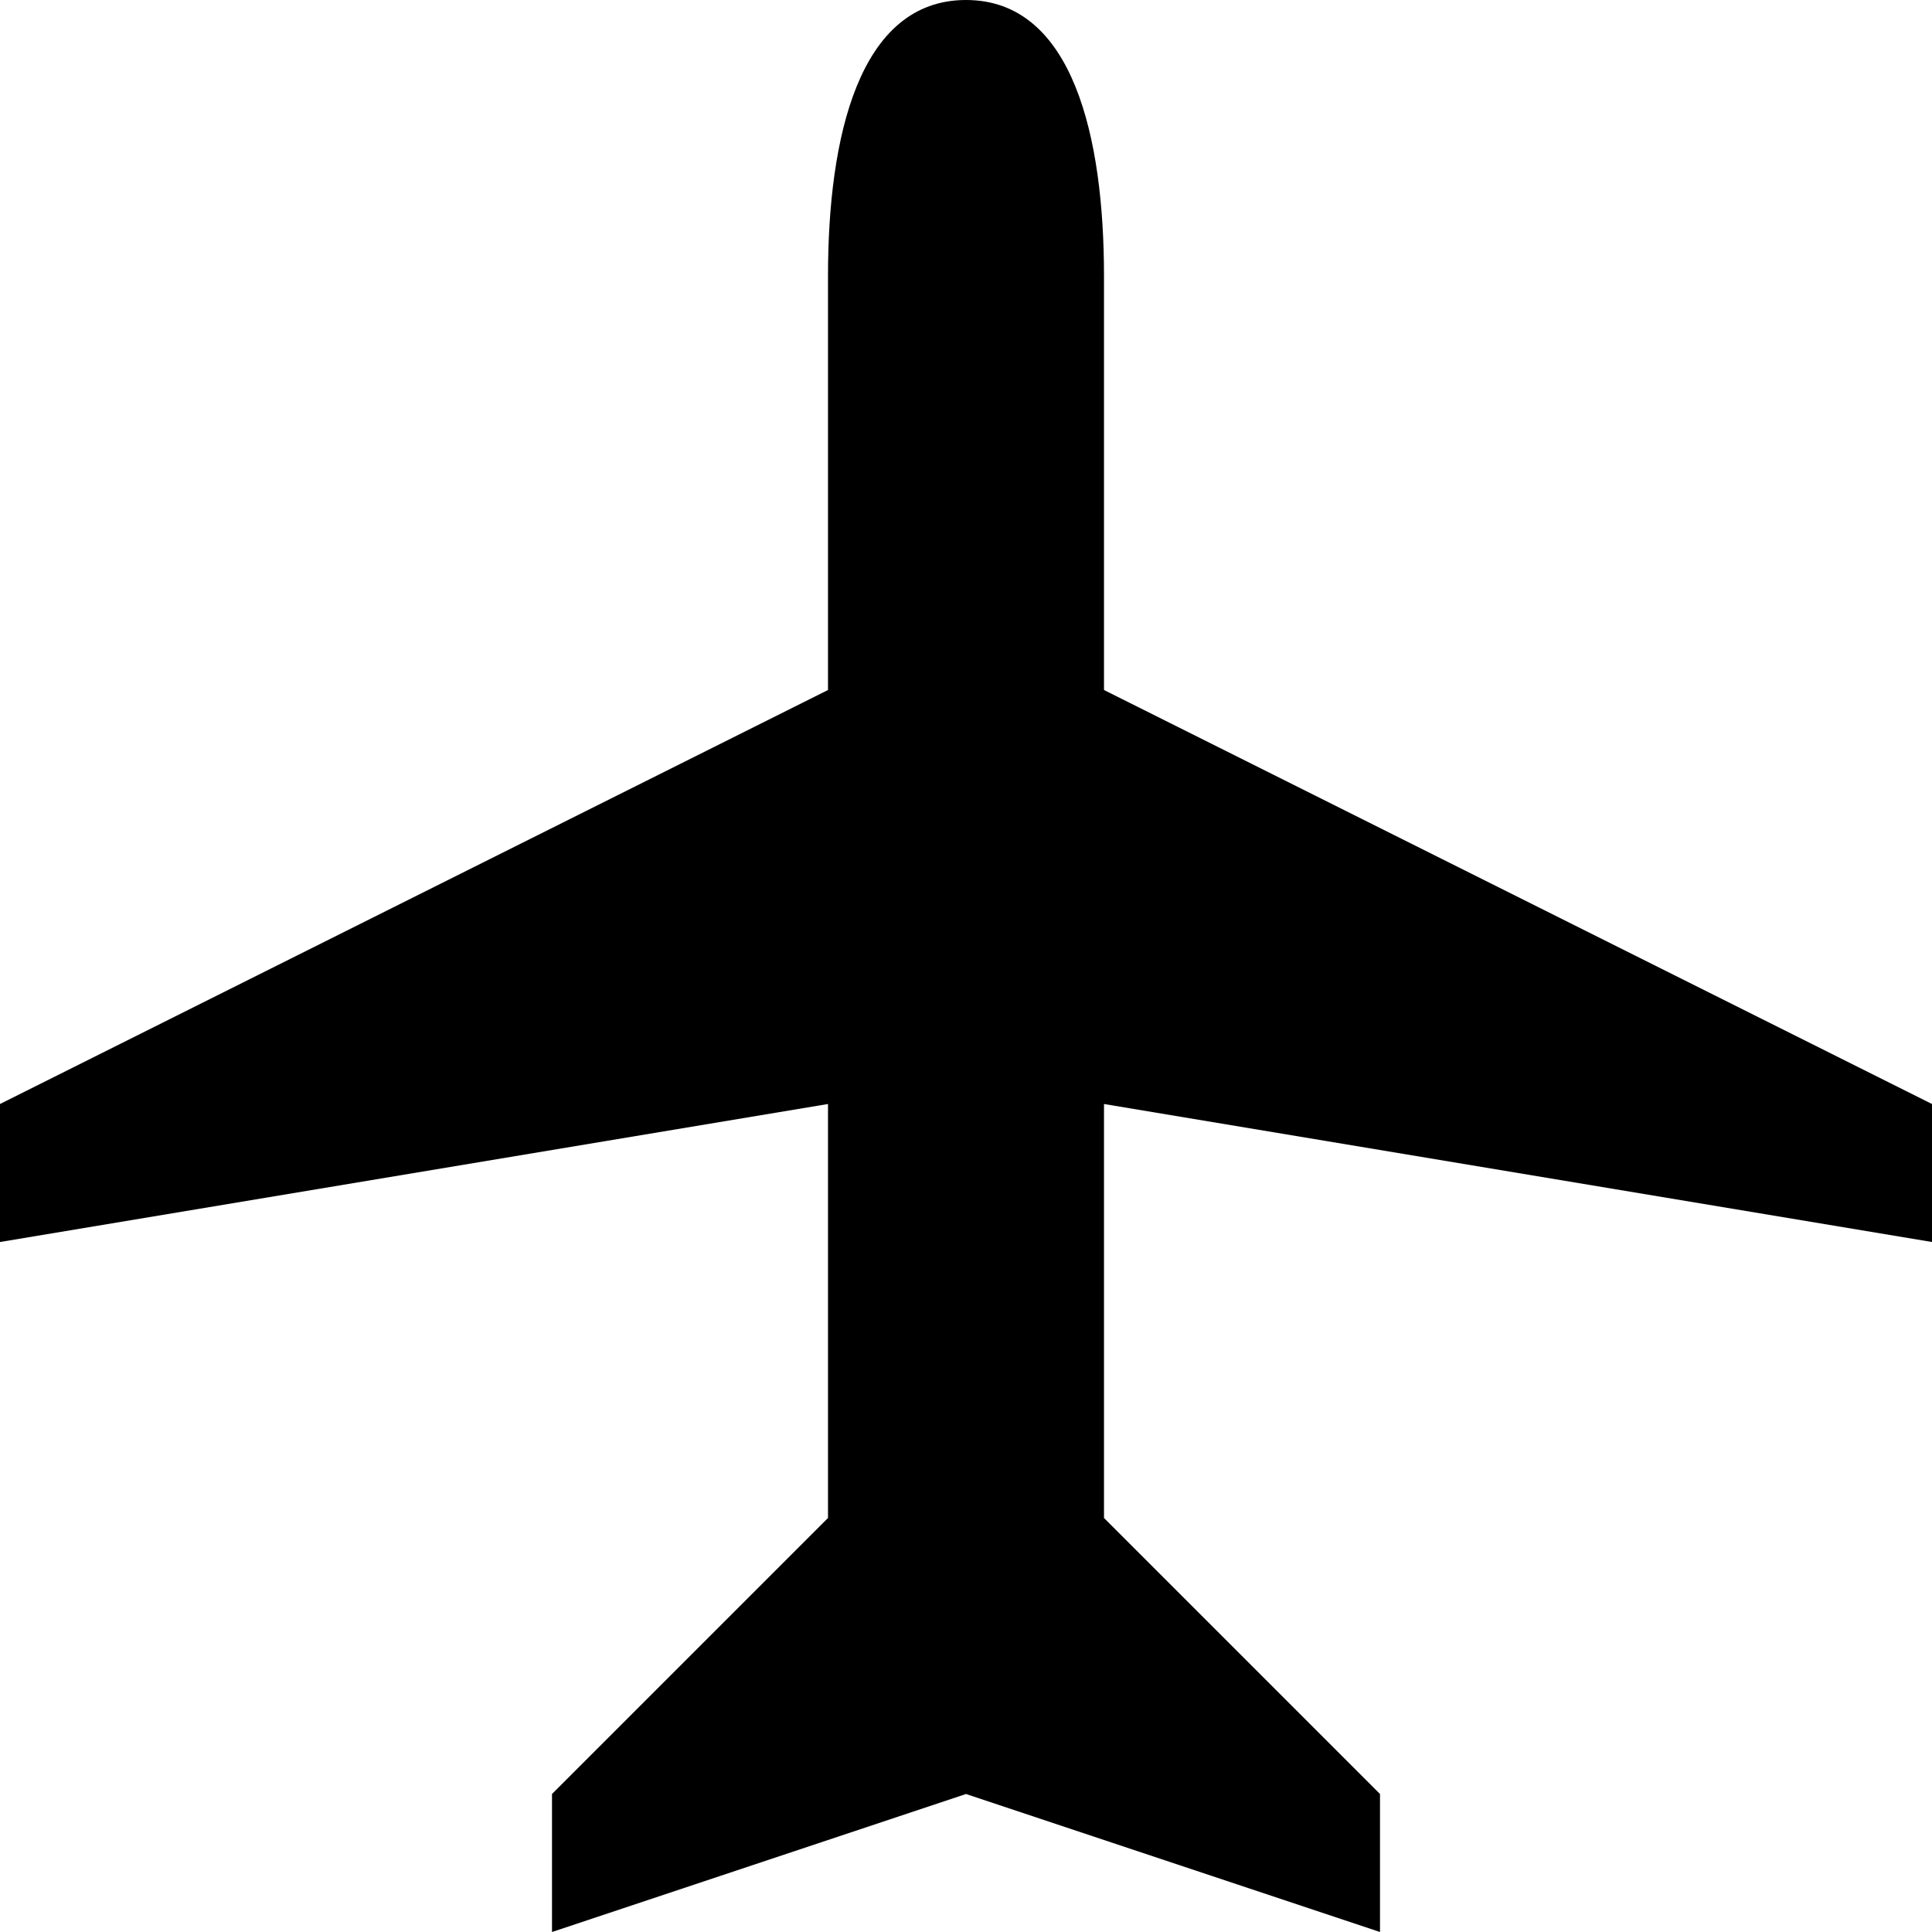
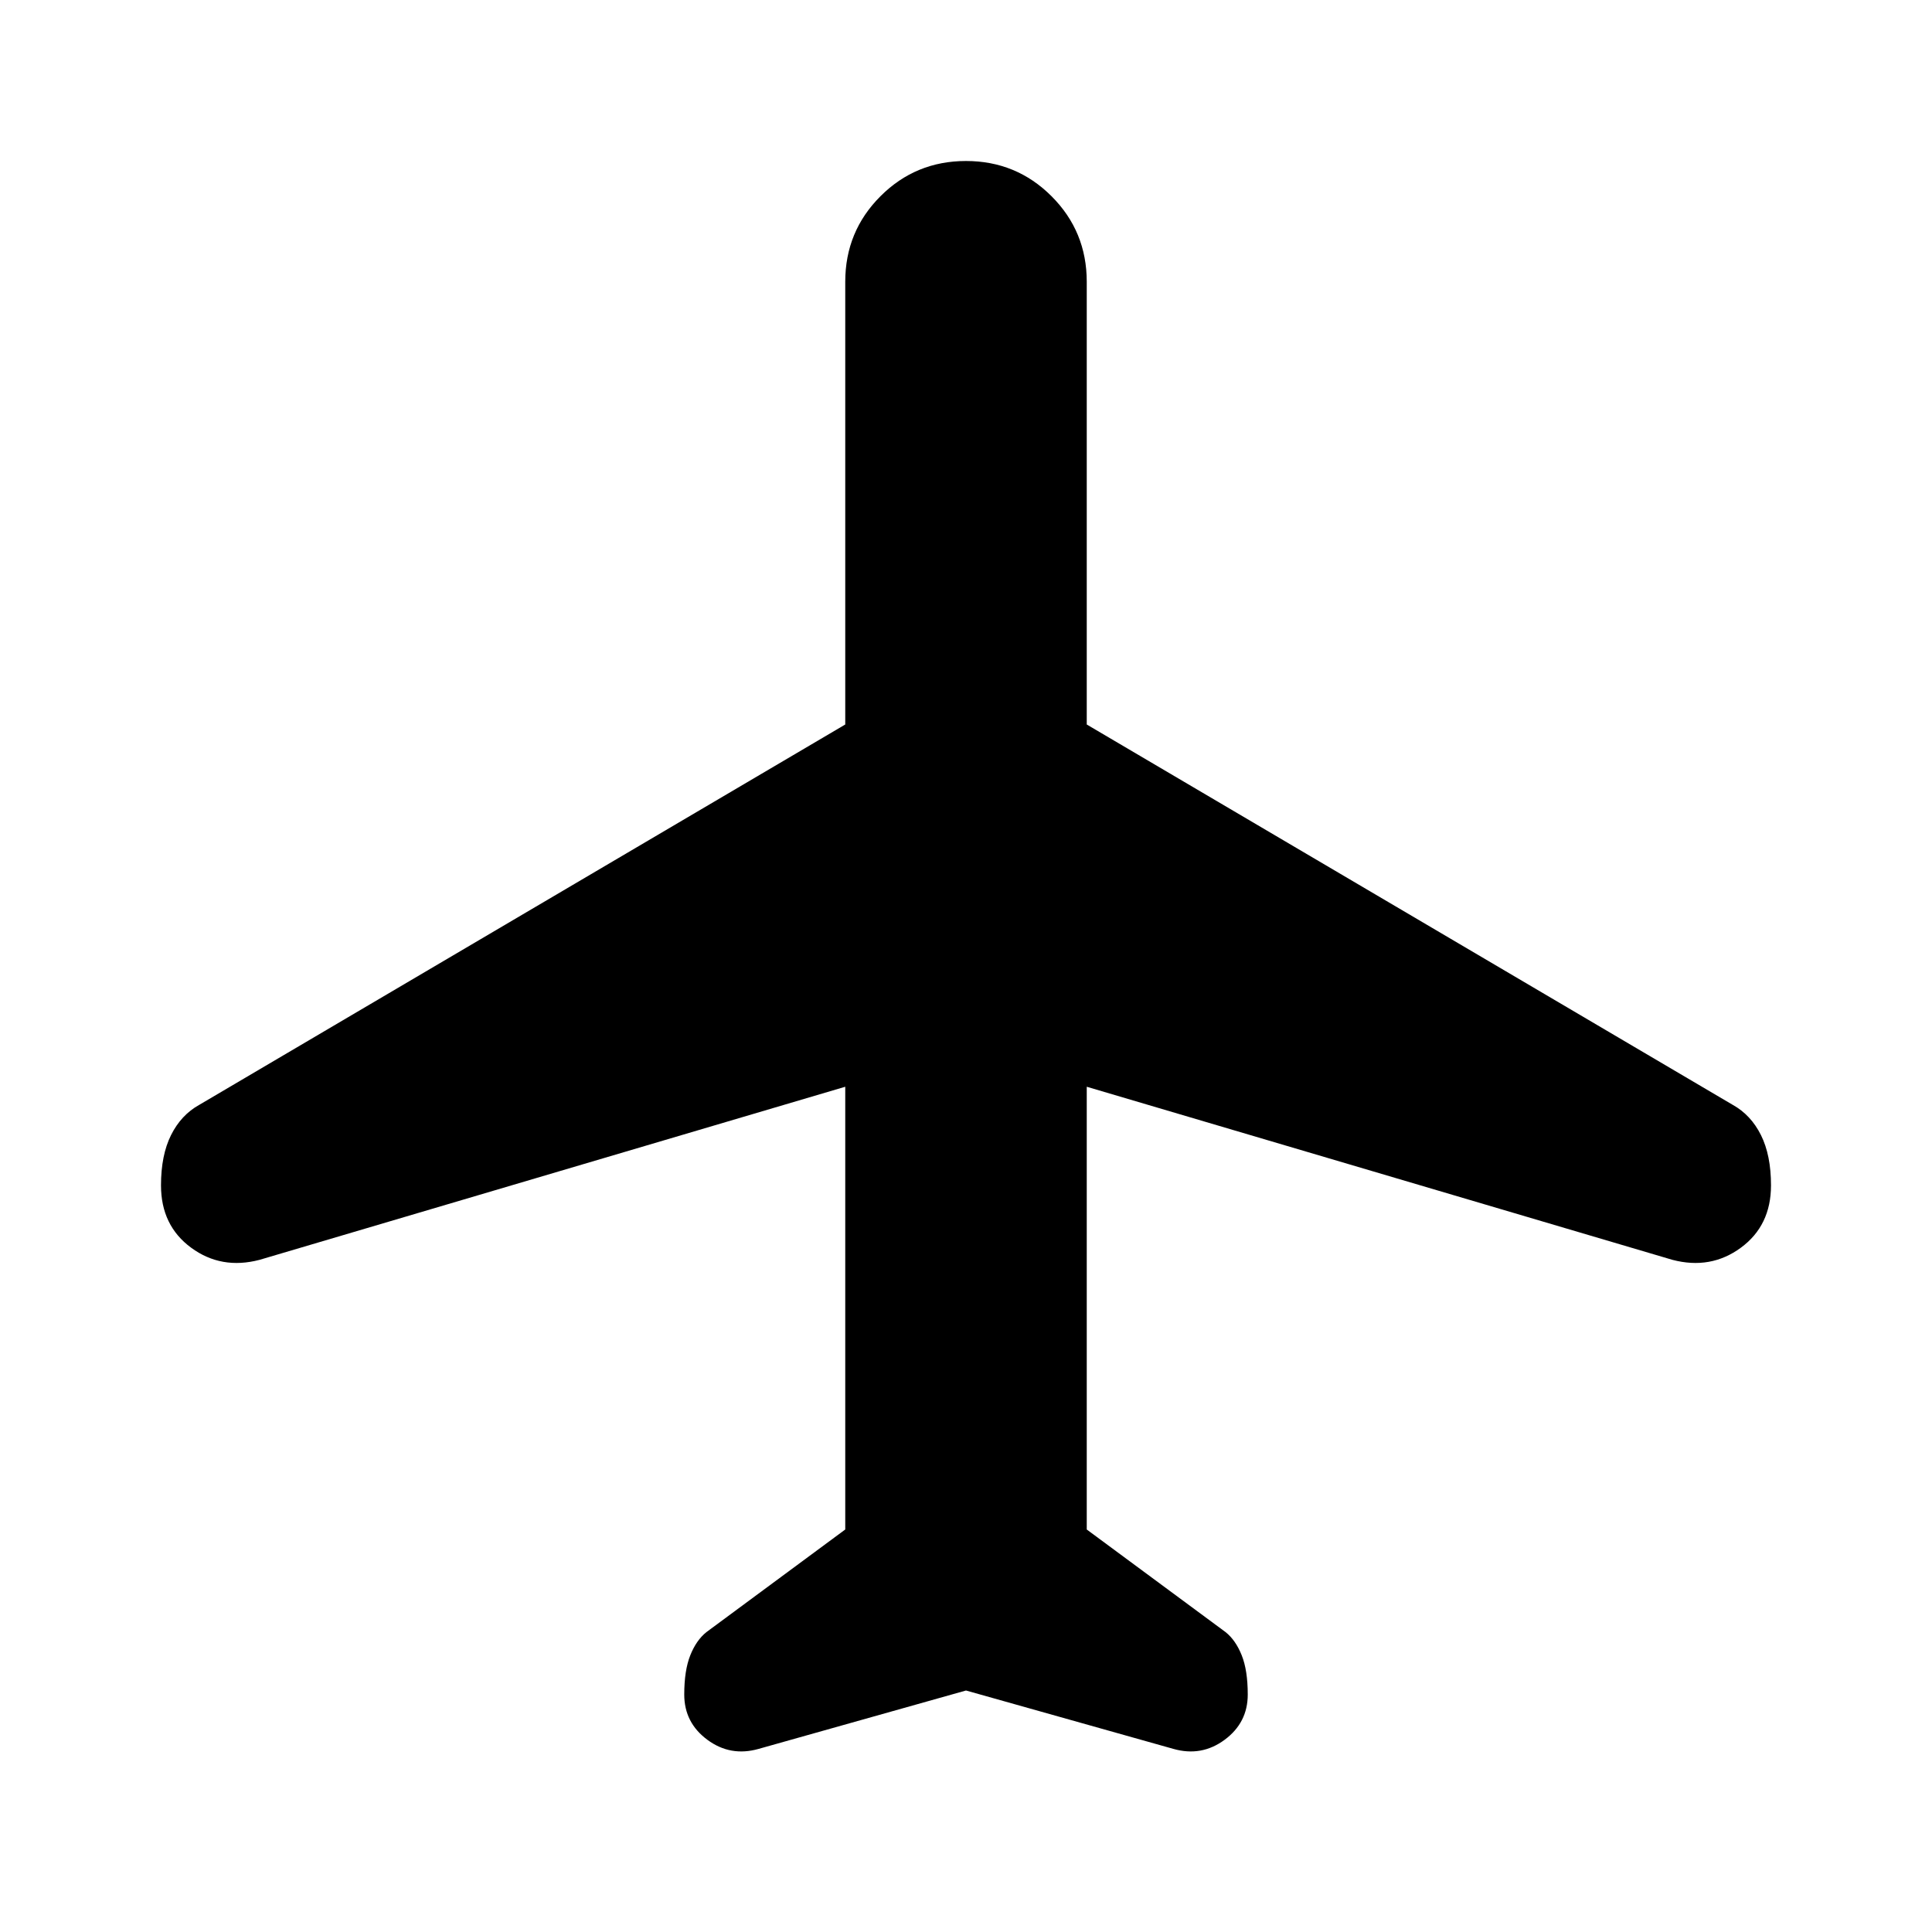
- <svg xmlns="http://www.w3.org/2000/svg" version="1.1" width="100%" height="100%" viewBox="0 0 14 14" id="svg2">
-   <defs id="defs6" />
-   <rect width="14" height="14" x="0" y="0" id="canvas" style="fill:none;stroke:none;visibility:hidden" />
-   <path d="m 14,8 0,1 -6,-1 0,3 2,2 0,1 L 7,13 4,14 4,13 6,11 6,8 0,9 0,8 6,5 6,2 C 6,1 6.222,0 7,0 7.778,0 8,1 8,2 l 0,3 z" id="airport" style="fill:#000000;fill-opacity:1;stroke:none" />
+ <svg xmlns="http://www.w3.org/2000/svg" height="24" viewBox="0 -960 960 960" width="24">
+   <path d="M480-120 377-91q-14 4-25.5-4.5T340-118q0-12 3-19.5t8-11.5l69-51v-220l-291 86q-19 5-34-6t-15-31q0-15 5-25t14-15l321-189v-220q0-25 17.5-42.5T480-880q25 0 42.5 17.5T540-820v220l321 189q9 5 14 15t5 25q0 20-15 31t-34 6l-291-86v220l69 51q5 4 8 11.5t3 19.5q0 14-11.5 22.5T583-91l-103-29Z" />
</svg>
